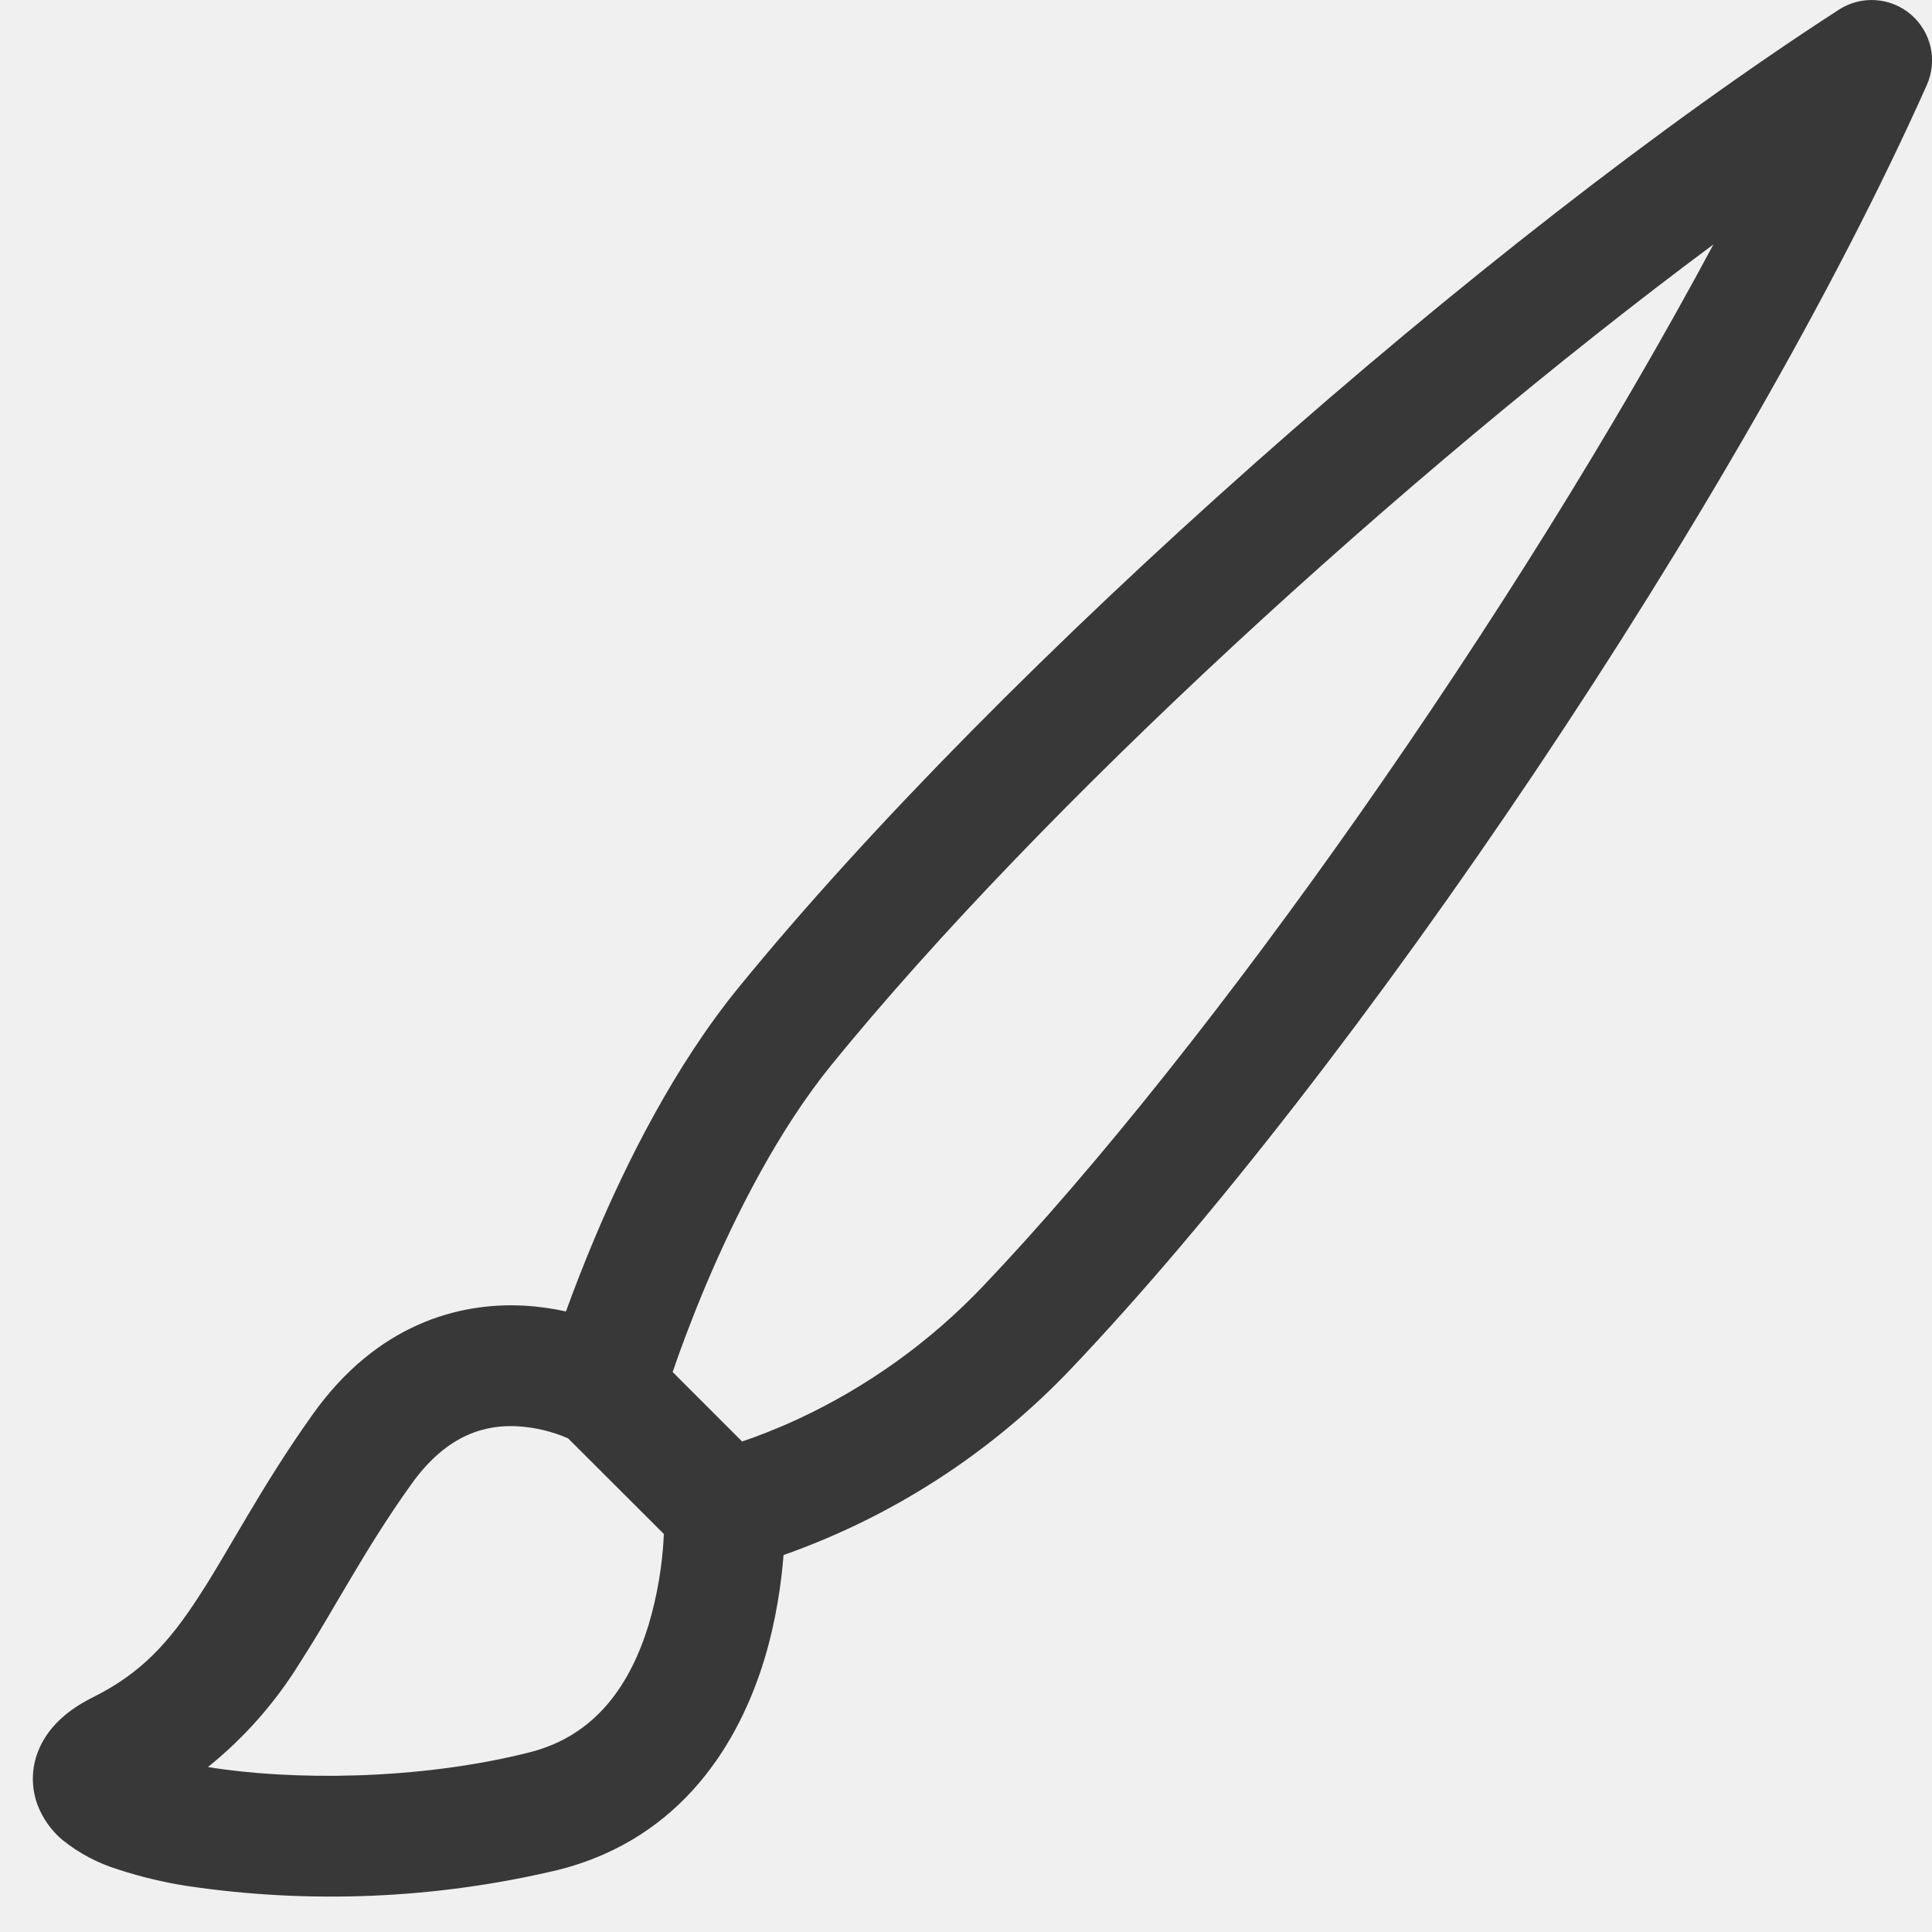
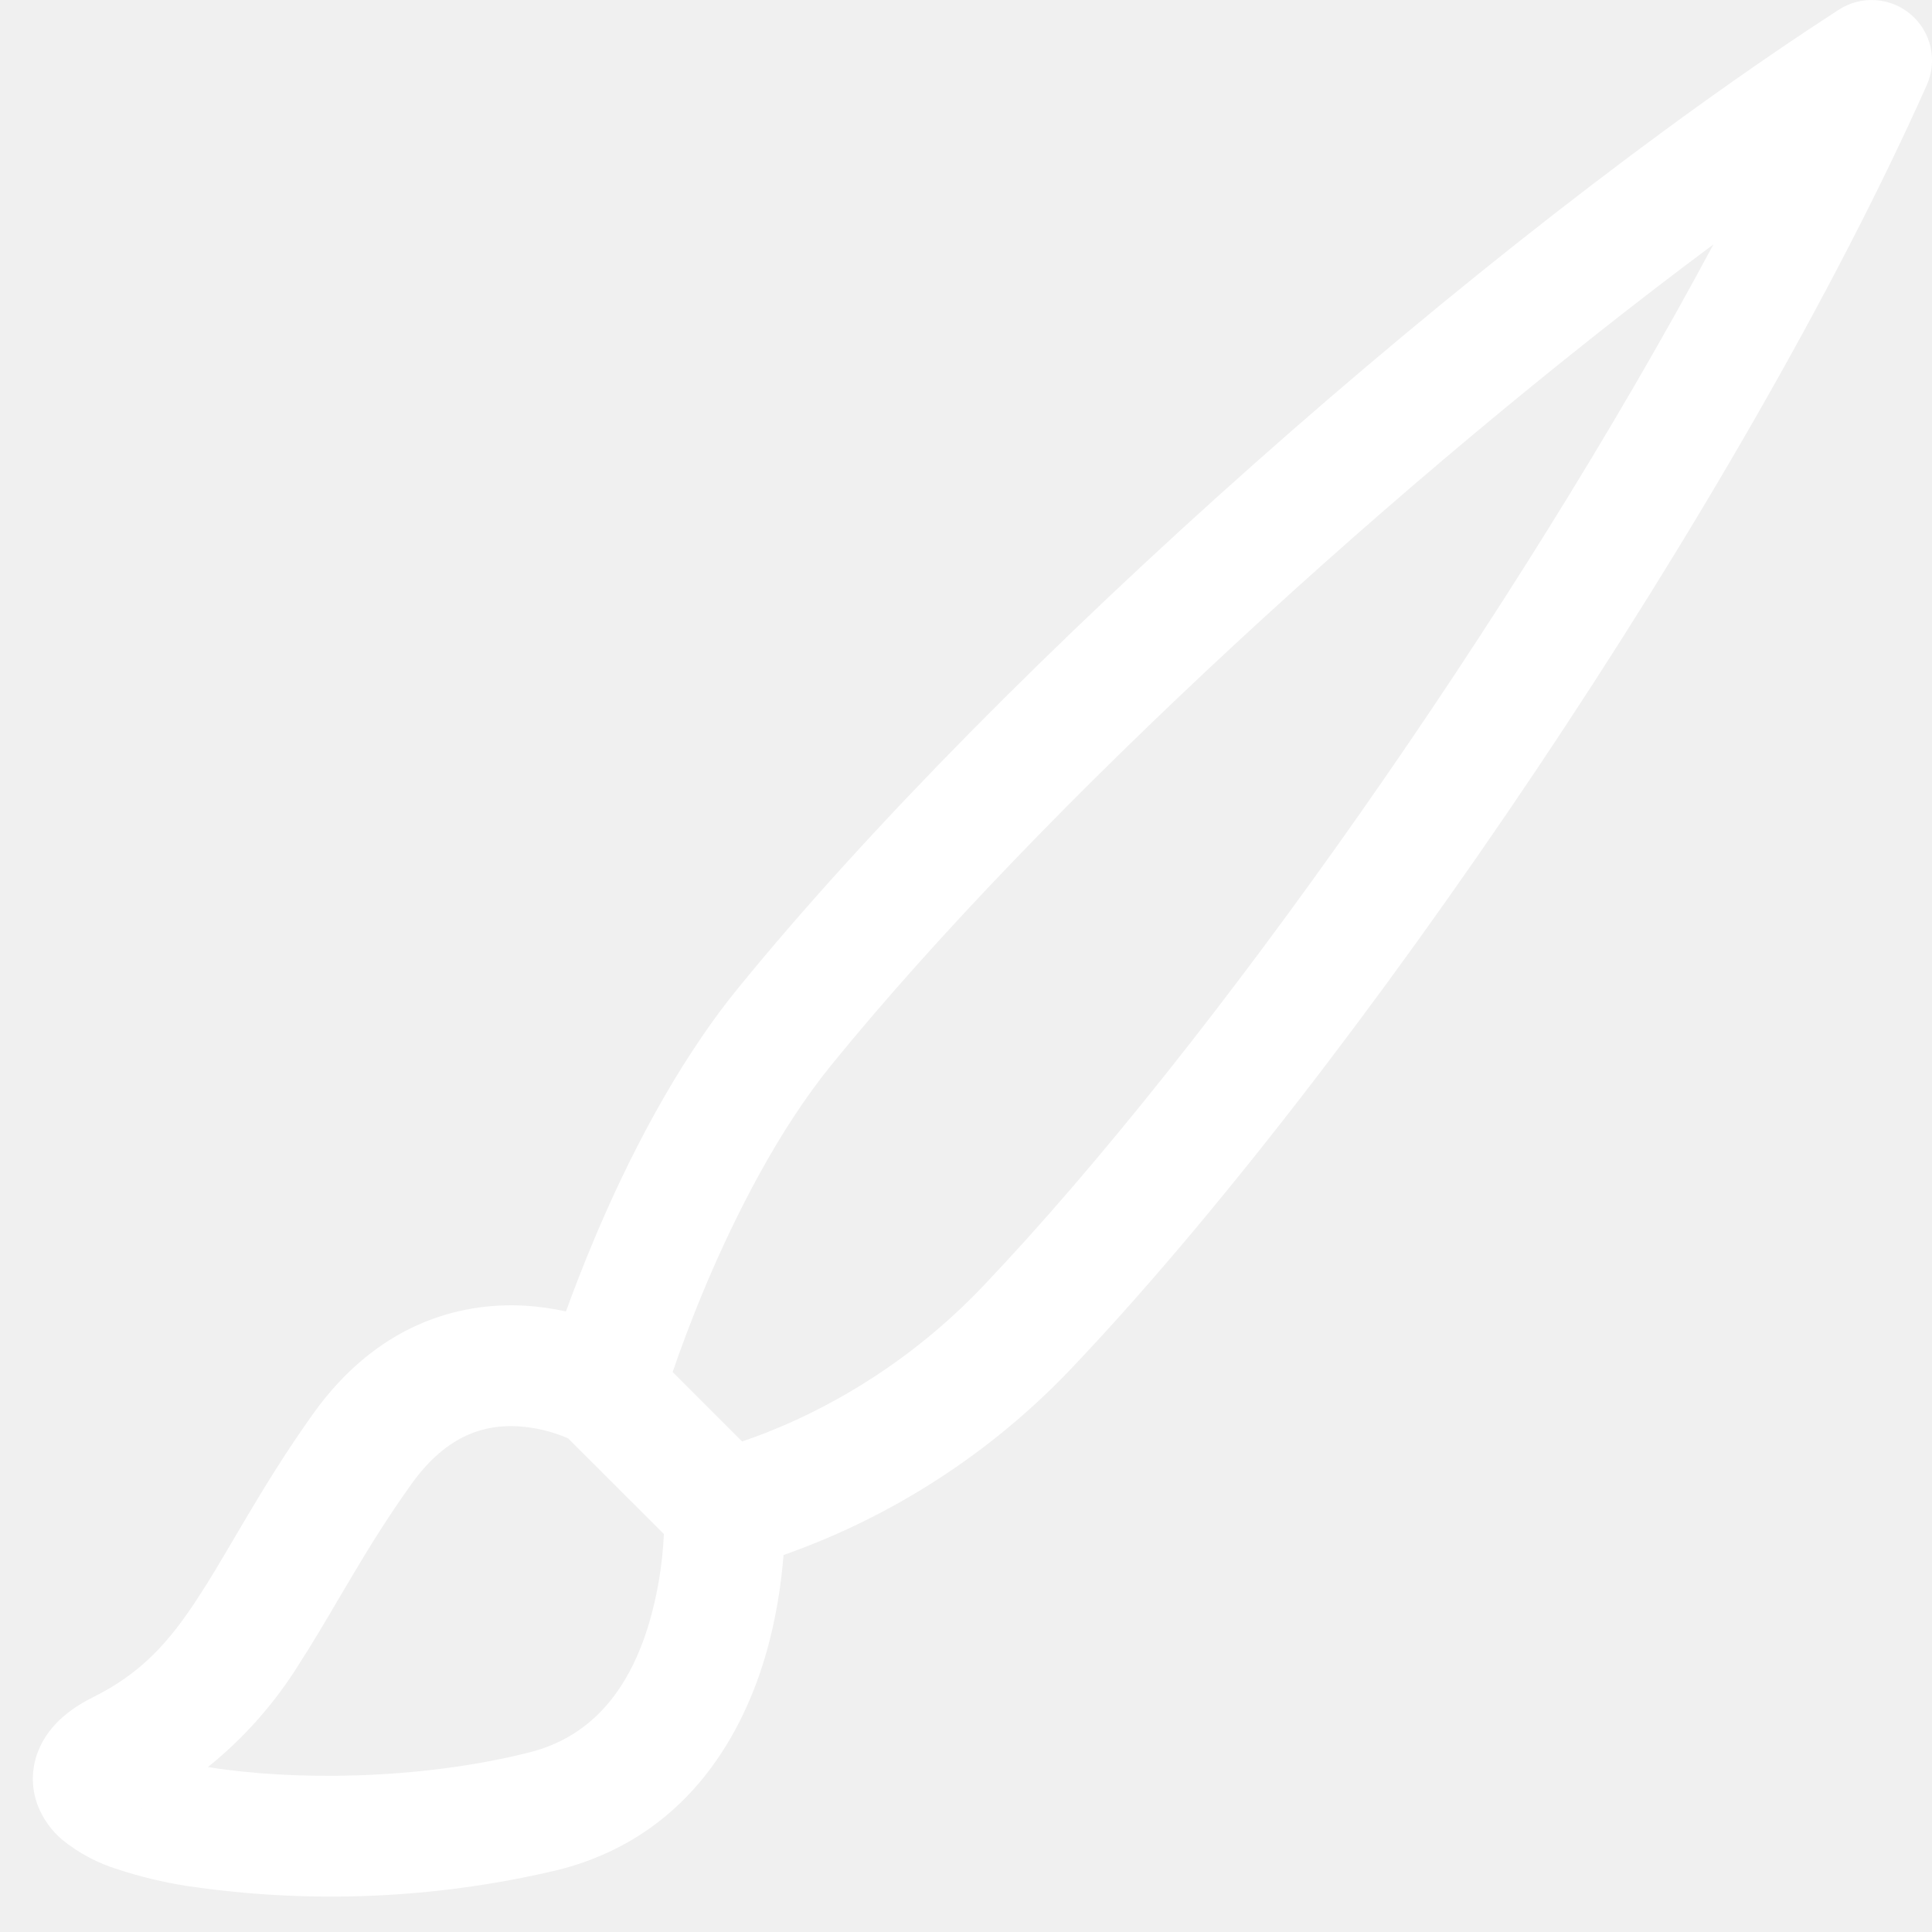
- <svg xmlns="http://www.w3.org/2000/svg" width="50" height="50" viewBox="0 0 50 50" fill="none">
-   <path d="M49.453 0.375C49.71 0.594 49.888 0.89 49.963 1.219C50.037 1.548 50.003 1.892 49.866 2.2C45.084 12.919 35.044 27.731 27.694 35.45C25.634 37.609 23.093 39.252 20.278 40.244C20.222 40.953 20.091 41.925 19.778 42.956C19.15 45.015 17.694 47.578 14.441 48.394C11.29 49.144 8.025 49.284 4.822 48.806C4.226 48.712 3.639 48.571 3.066 48.384C2.535 48.223 2.041 47.961 1.609 47.612C1.325 47.37 1.106 47.061 0.972 46.712C0.806 46.265 0.81 45.772 0.984 45.328C1.281 44.562 1.972 44.14 2.425 43.915C3.656 43.3 4.378 42.5 5.134 41.334C5.431 40.884 5.709 40.406 6.031 39.859L6.397 39.24C6.869 38.444 7.416 37.553 8.103 36.59C9.753 34.281 11.856 33.7 13.559 33.79C13.953 33.812 14.319 33.868 14.647 33.94C14.841 33.403 15.091 32.753 15.391 32.04C16.206 30.106 17.447 27.606 19.1 25.575C25.9 17.231 38.413 6.181 47.591 0.25C47.873 0.067 48.207 -0.019 48.543 0.004C48.878 0.026 49.197 0.156 49.453 0.375V0.375ZM14.703 37.225C14.288 37.044 13.845 36.939 13.394 36.912C12.625 36.872 11.603 37.069 10.647 38.409C10.031 39.269 9.537 40.072 9.084 40.837L8.756 41.39C8.425 41.956 8.091 42.522 7.756 43.04C7.123 44.066 6.32 44.976 5.381 45.731C7.537 46.081 10.806 46.078 13.684 45.356C15.431 44.922 16.319 43.578 16.788 42.044C17.014 41.281 17.146 40.494 17.181 39.7L14.703 37.225V37.225ZM19.203 37.306C19.578 37.181 20.069 36.993 20.634 36.734C22.435 35.899 24.062 34.733 25.431 33.297C31.369 27.059 39.219 15.89 44.344 6.325C36.25 12.347 26.95 20.887 21.525 27.55C20.144 29.247 19.041 31.434 18.269 33.256C17.891 34.156 17.6 34.944 17.409 35.506V35.509L19.206 37.306H19.203ZM3.663 46.806L3.684 46.79C3.678 46.795 3.67 46.8 3.663 46.803V46.806ZM14.856 37.297L14.863 37.3H14.856V37.297Z" fill="#383838" />
+ <svg xmlns="http://www.w3.org/2000/svg" width="50" height="50" viewBox="0 0 50 50" fill="#ffffff">
+   <path d="M49.453 0.375C49.71 0.594 49.888 0.89 49.963 1.219C50.037 1.548 50.003 1.892 49.866 2.2C45.084 12.919 35.044 27.731 27.694 35.45C25.634 37.609 23.093 39.252 20.278 40.244C20.222 40.953 20.091 41.925 19.778 42.956C19.15 45.015 17.694 47.578 14.441 48.394C11.29 49.144 8.025 49.284 4.822 48.806C4.226 48.712 3.639 48.571 3.066 48.384C2.535 48.223 2.041 47.961 1.609 47.612C1.325 47.37 1.106 47.061 0.972 46.712C0.806 46.265 0.81 45.772 0.984 45.328C1.281 44.562 1.972 44.14 2.425 43.915C3.656 43.3 4.378 42.5 5.134 41.334C5.431 40.884 5.709 40.406 6.031 39.859L6.397 39.24C6.869 38.444 7.416 37.553 8.103 36.59C9.753 34.281 11.856 33.7 13.559 33.79C13.953 33.812 14.319 33.868 14.647 33.94C14.841 33.403 15.091 32.753 15.391 32.04C16.206 30.106 17.447 27.606 19.1 25.575C25.9 17.231 38.413 6.181 47.591 0.25C47.873 0.067 48.207 -0.019 48.543 0.004C48.878 0.026 49.197 0.156 49.453 0.375V0.375ZM14.703 37.225C14.288 37.044 13.845 36.939 13.394 36.912C12.625 36.872 11.603 37.069 10.647 38.409C10.031 39.269 9.537 40.072 9.084 40.837L8.756 41.39C8.425 41.956 8.091 42.522 7.756 43.04C7.123 44.066 6.32 44.976 5.381 45.731C7.537 46.081 10.806 46.078 13.684 45.356C15.431 44.922 16.319 43.578 16.788 42.044C17.014 41.281 17.146 40.494 17.181 39.7L14.703 37.225V37.225ZM19.203 37.306C19.578 37.181 20.069 36.993 20.634 36.734C22.435 35.899 24.062 34.733 25.431 33.297C31.369 27.059 39.219 15.89 44.344 6.325C36.25 12.347 26.95 20.887 21.525 27.55C20.144 29.247 19.041 31.434 18.269 33.256C17.891 34.156 17.6 34.944 17.409 35.506V35.509L19.206 37.306H19.203ZM3.663 46.806L3.684 46.79C3.678 46.795 3.67 46.8 3.663 46.803V46.806ZM14.856 37.297L14.863 37.3H14.856V37.297Z" fill="#ffffff" />
</svg>
